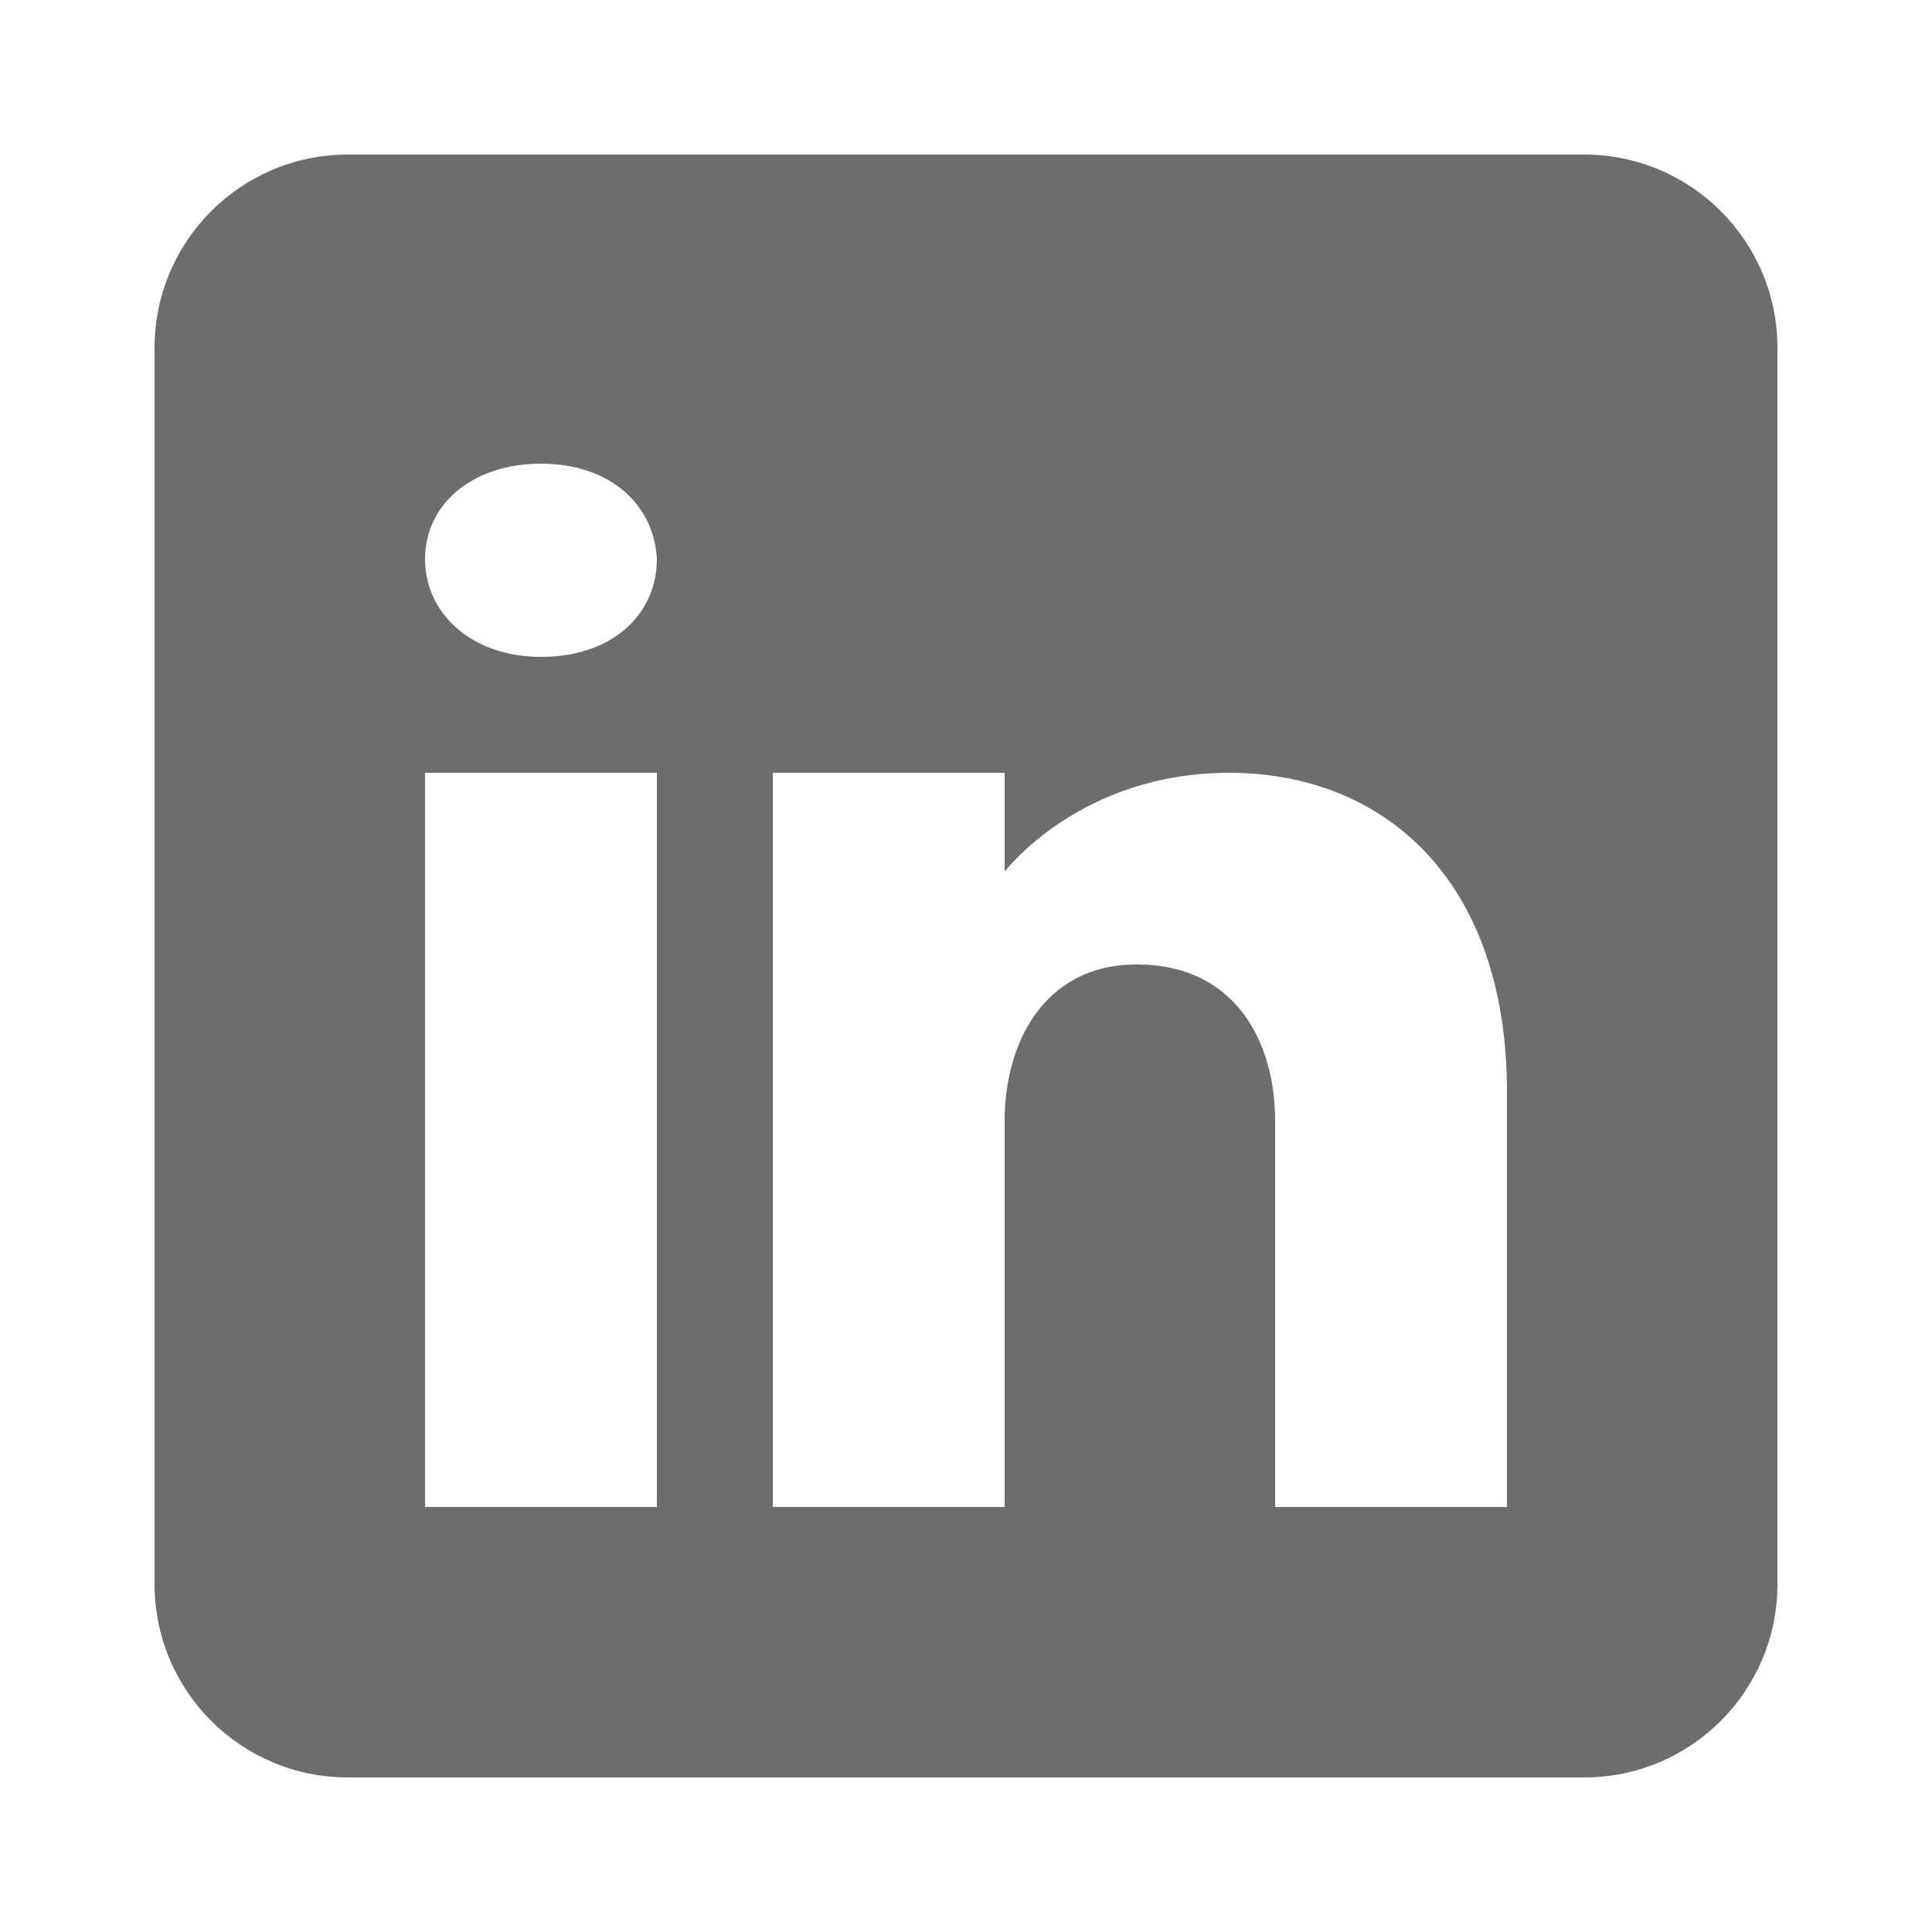
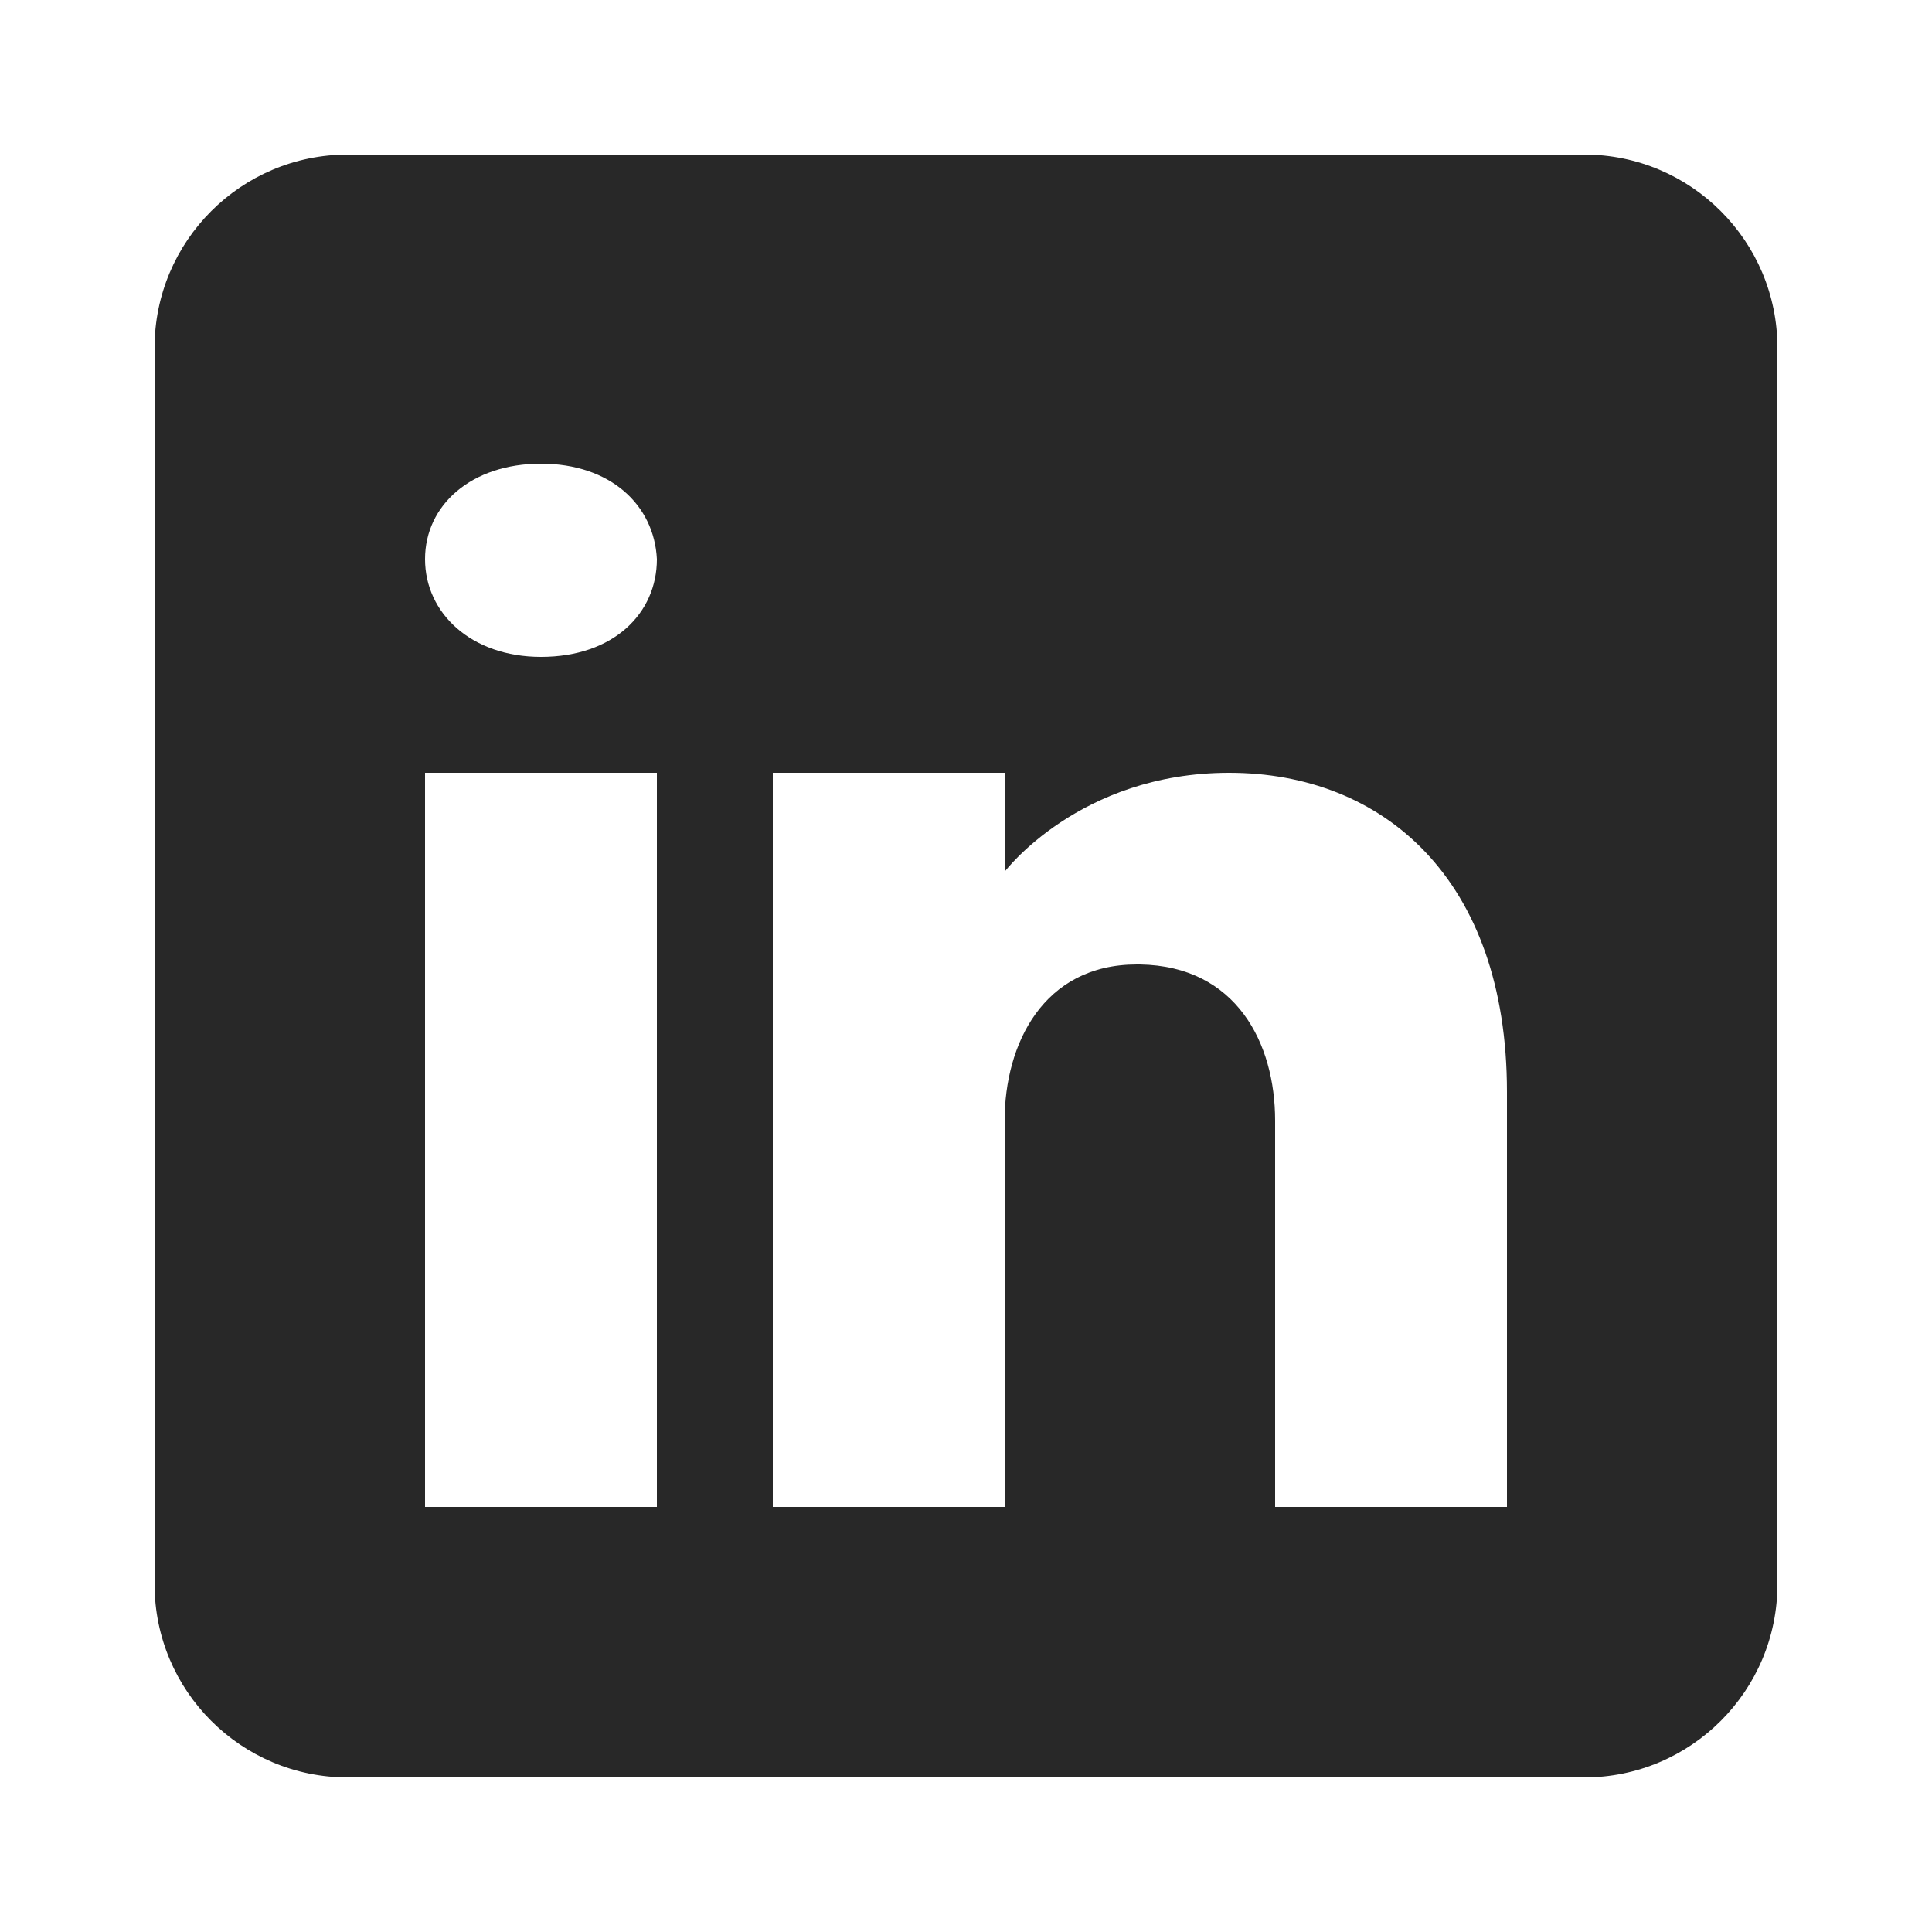
- <svg xmlns="http://www.w3.org/2000/svg" fill="#6d6d6d" viewBox="0 0 50 50" width="50px" height="50px">
+ <svg xmlns="http://www.w3.org/2000/svg" fill="#282828" viewBox="0 0 50 50" width="50px" height="50px">
  <path d="M41,4H9C6.24,4,4,6.24,4,9v32c0,2.76,2.24,5,5,5h32c2.76,0,5-2.24,5-5V9C46,6.24,43.76,4,41,4z M17,20v19h-6V20H17z M11,14.47c0-1.4,1.2-2.47,3-2.47s2.93,1.07,3,2.47c0,1.4-1.12,2.53-3,2.53C12.2,17,11,15.87,11,14.47z M39,39h-6c0,0,0-9.26,0-10 c0-2-1-4-3.5-4.04h-0.08C27,24.96,26,27.02,26,29c0,0.91,0,10,0,10h-6V20h6v2.56c0,0,1.93-2.56,5.81-2.56 c3.97,0,7.19,2.73,7.19,8.26V39z" />
</svg>
